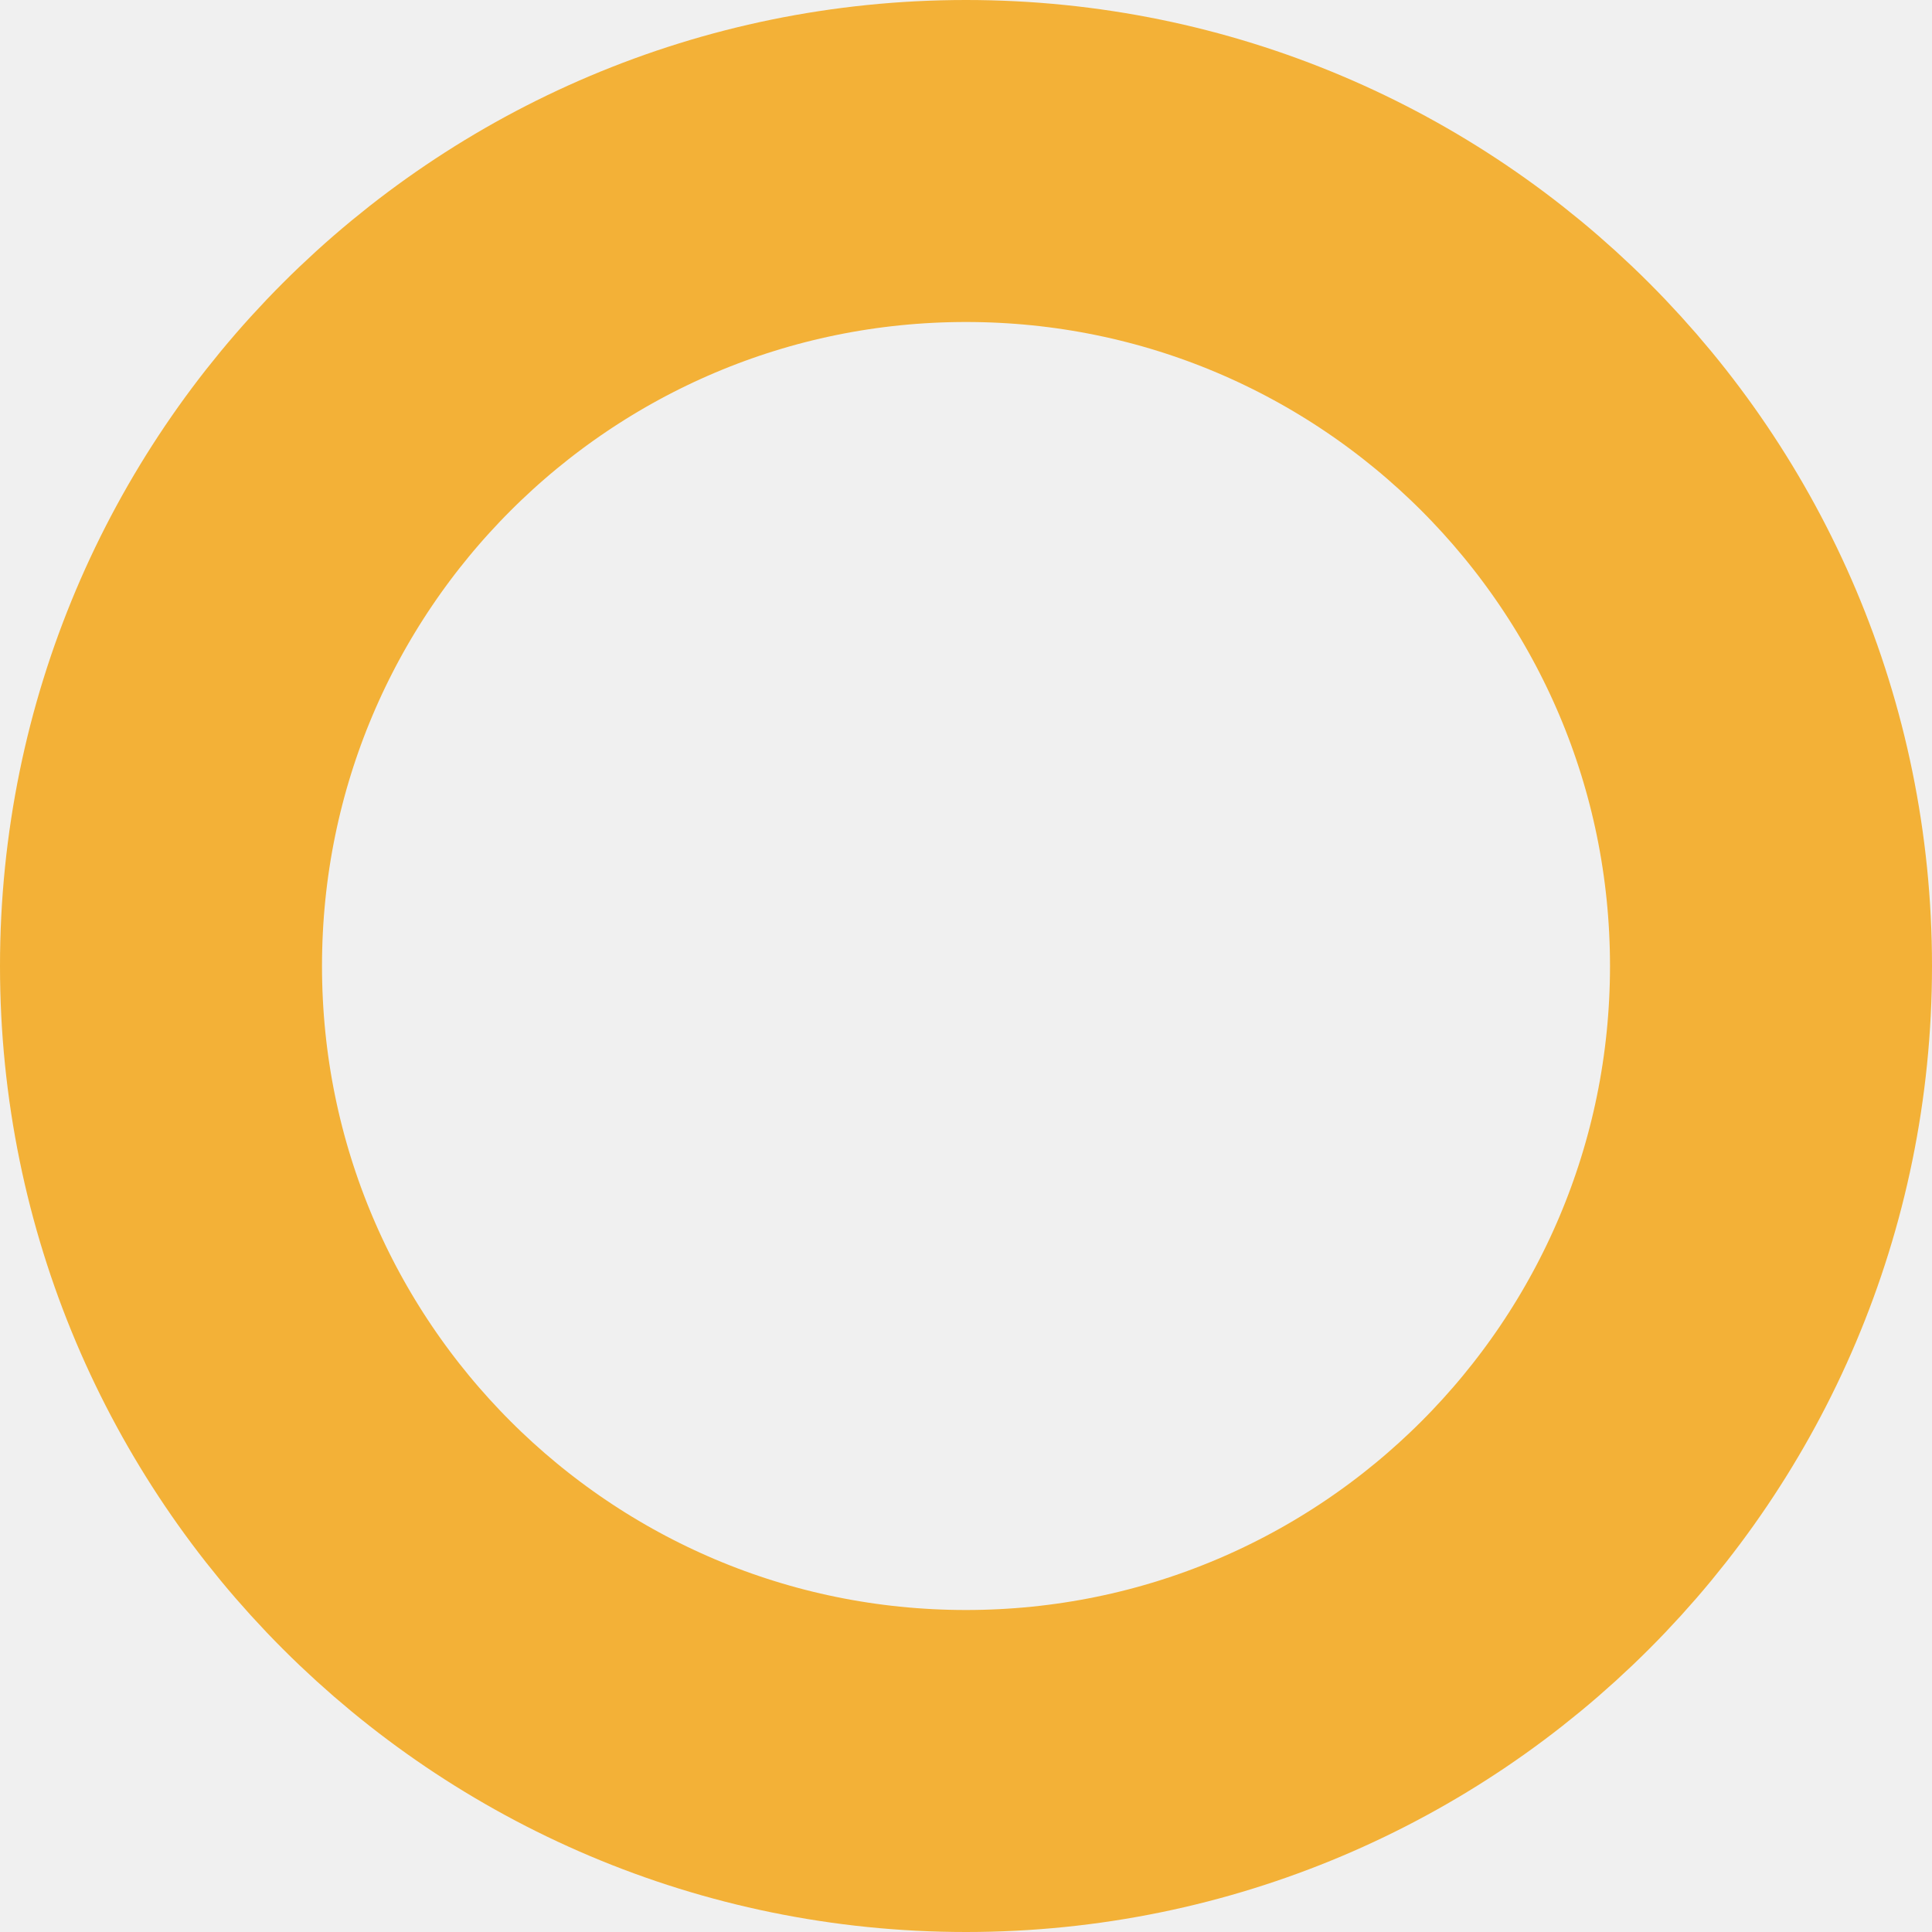
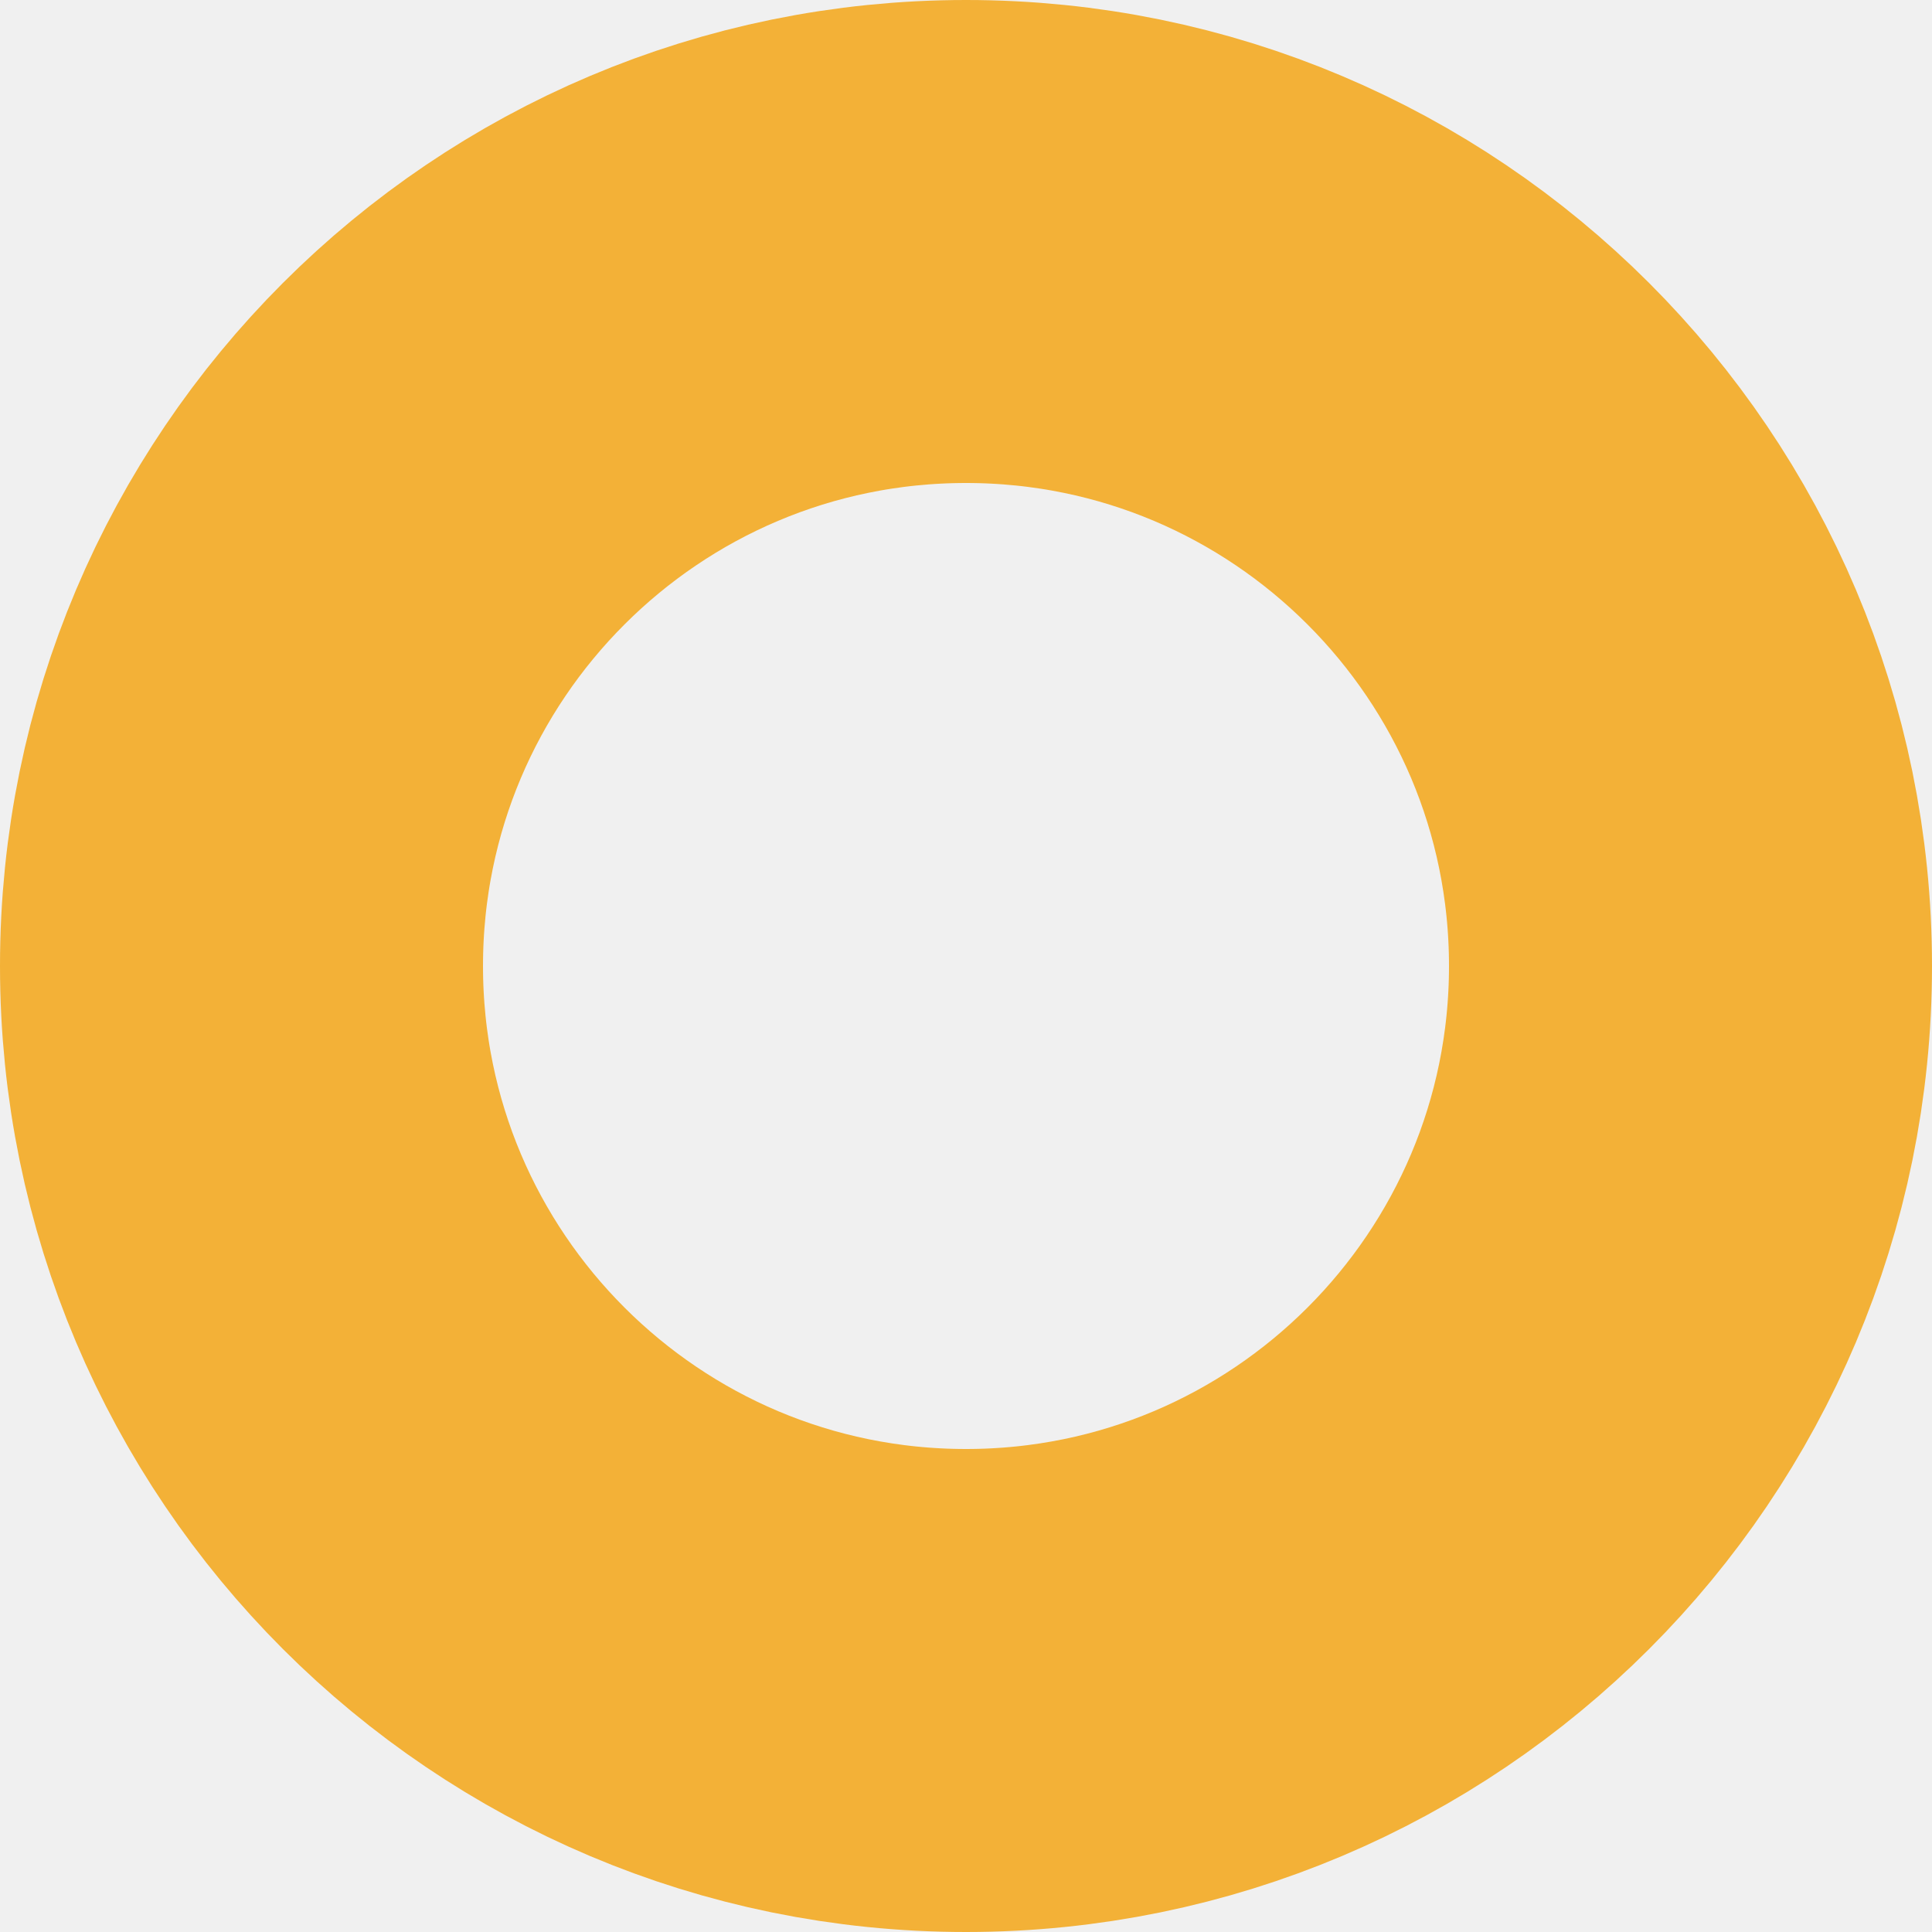
<svg xmlns="http://www.w3.org/2000/svg" width="24" height="24" viewBox="0 0 24 24" fill="none">
  <g clip-path="url(#clip0_1_5)">
-     <circle cx="12" cy="12" r="10" stroke="#F3B137" stroke-width="4" />
+     <circle cx="12" cy="12" r="9" stroke="#F3B137" stroke-width="6" />
  </g>
  <defs>
    <clipPath id="clip0_1_5">
      <rect width="24" height="24" fill="white" />
    </clipPath>
  </defs>
</svg>
